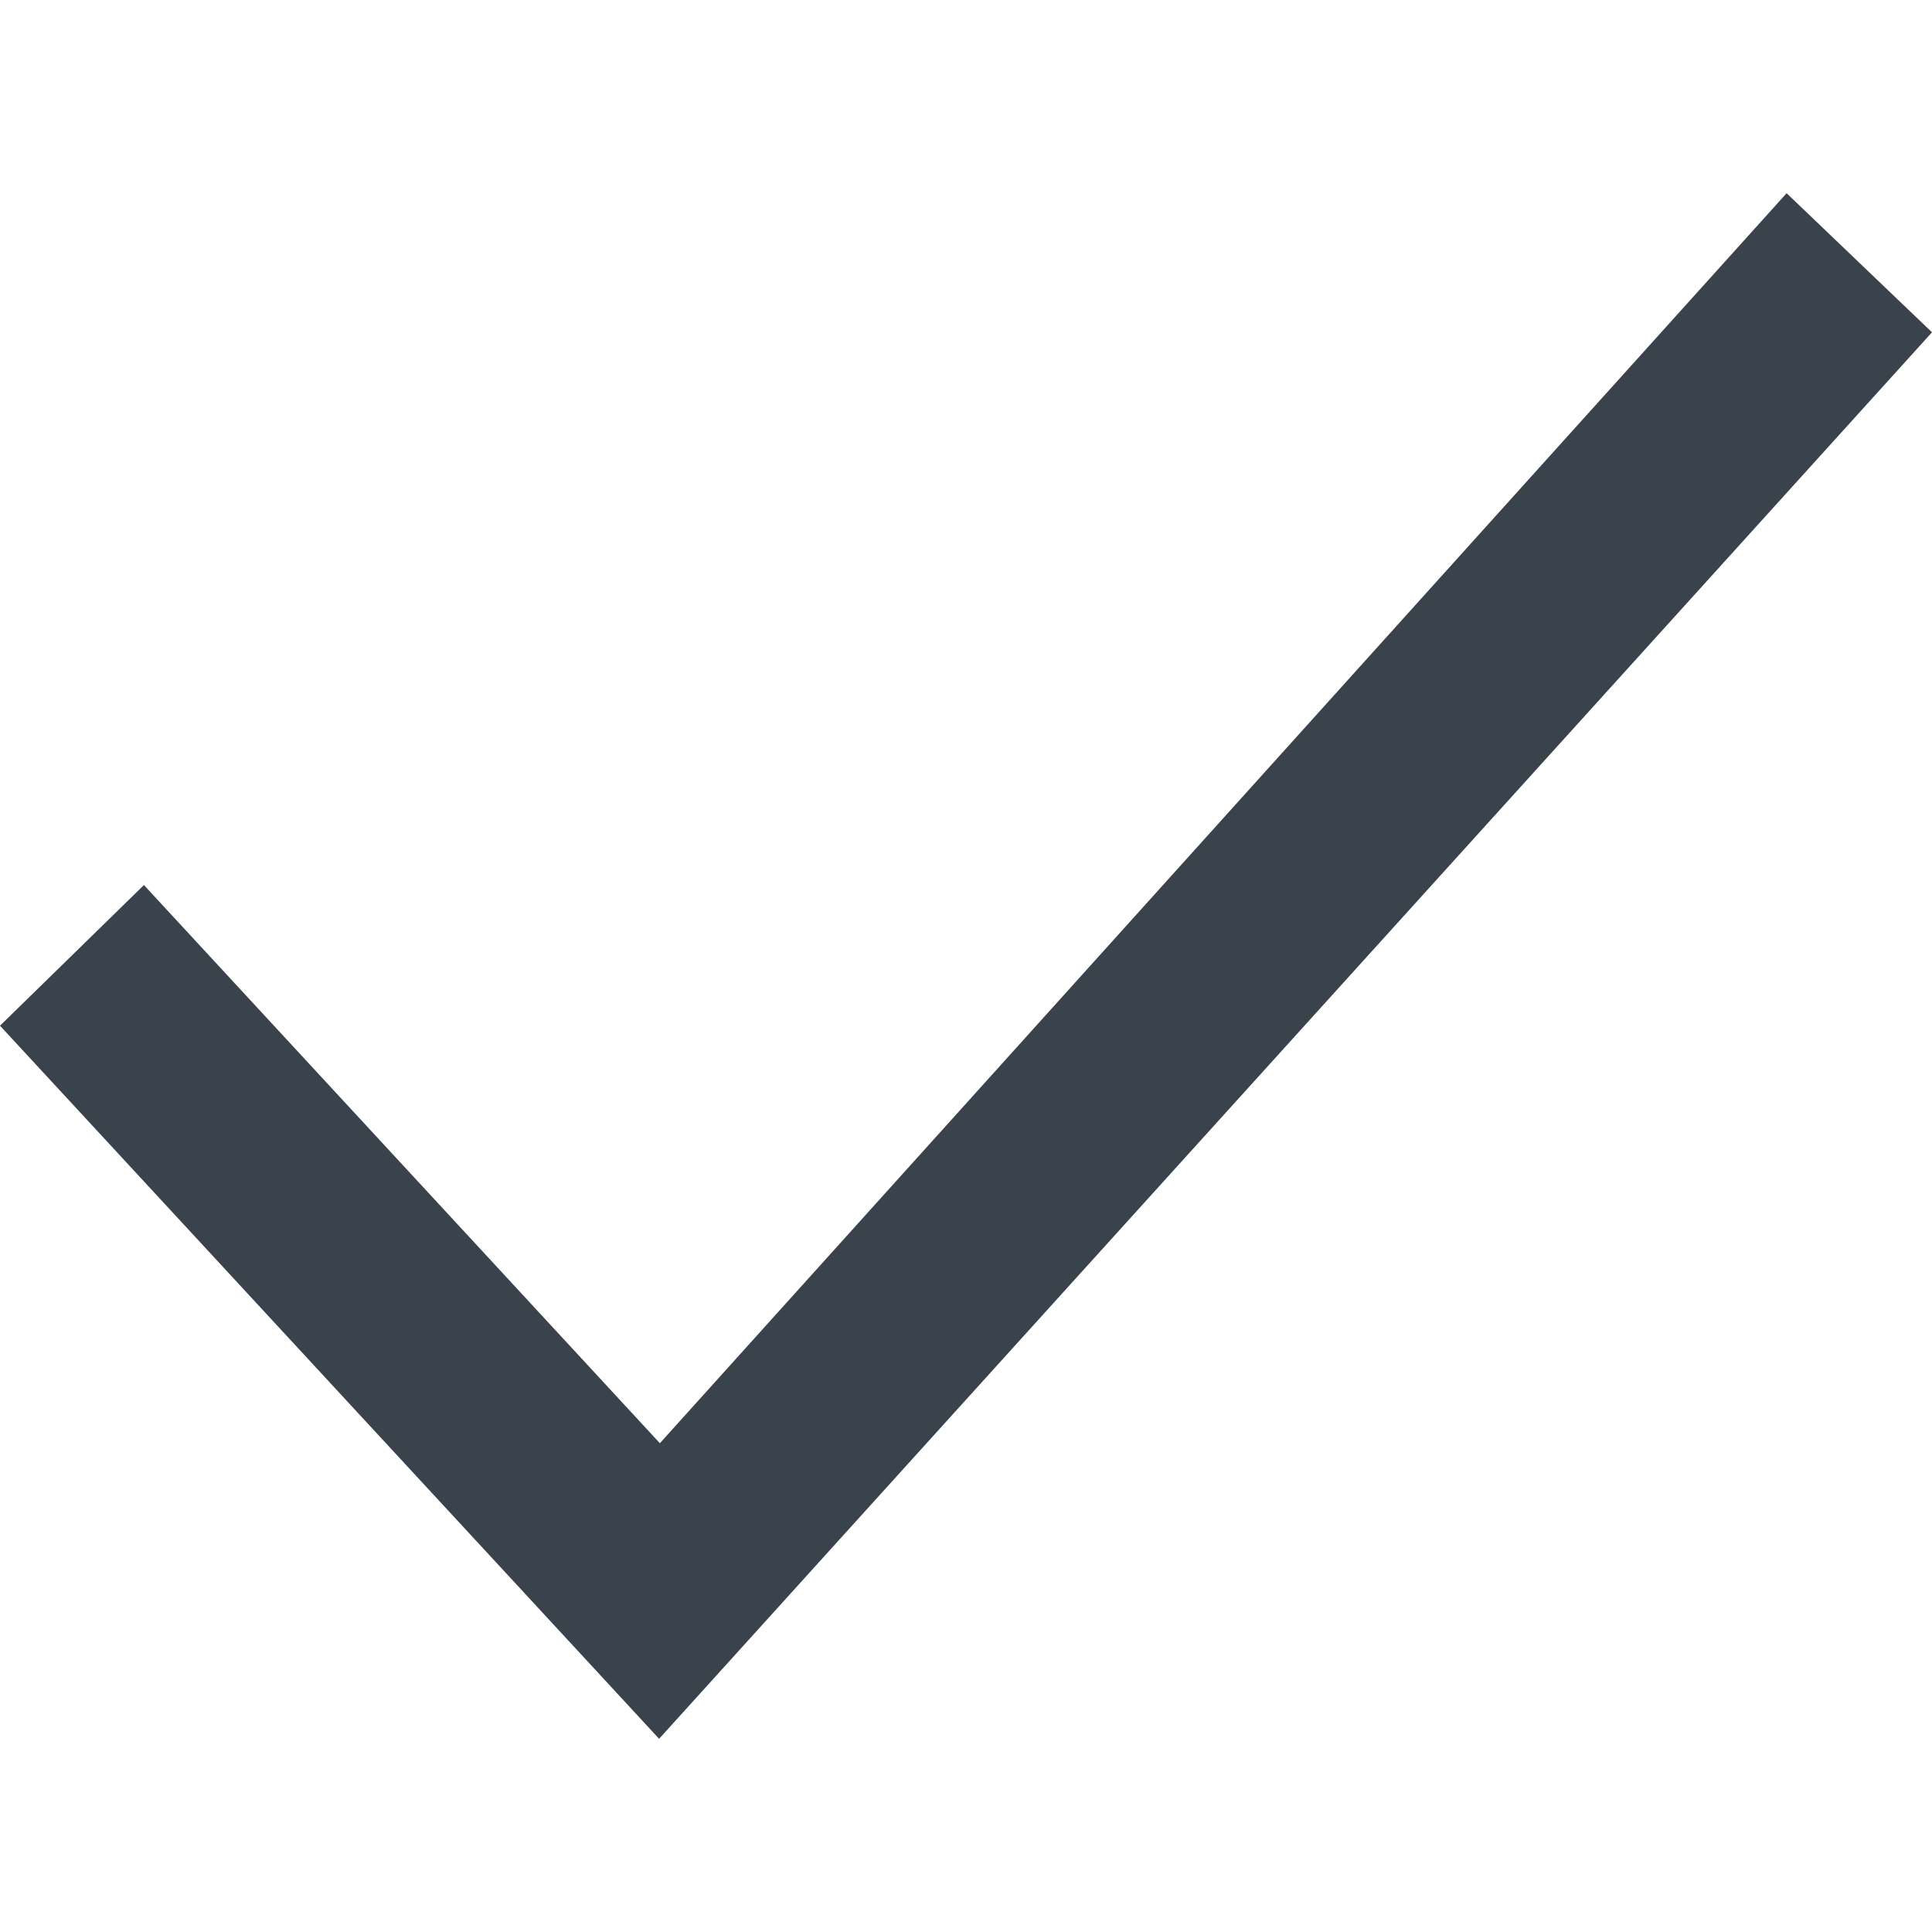
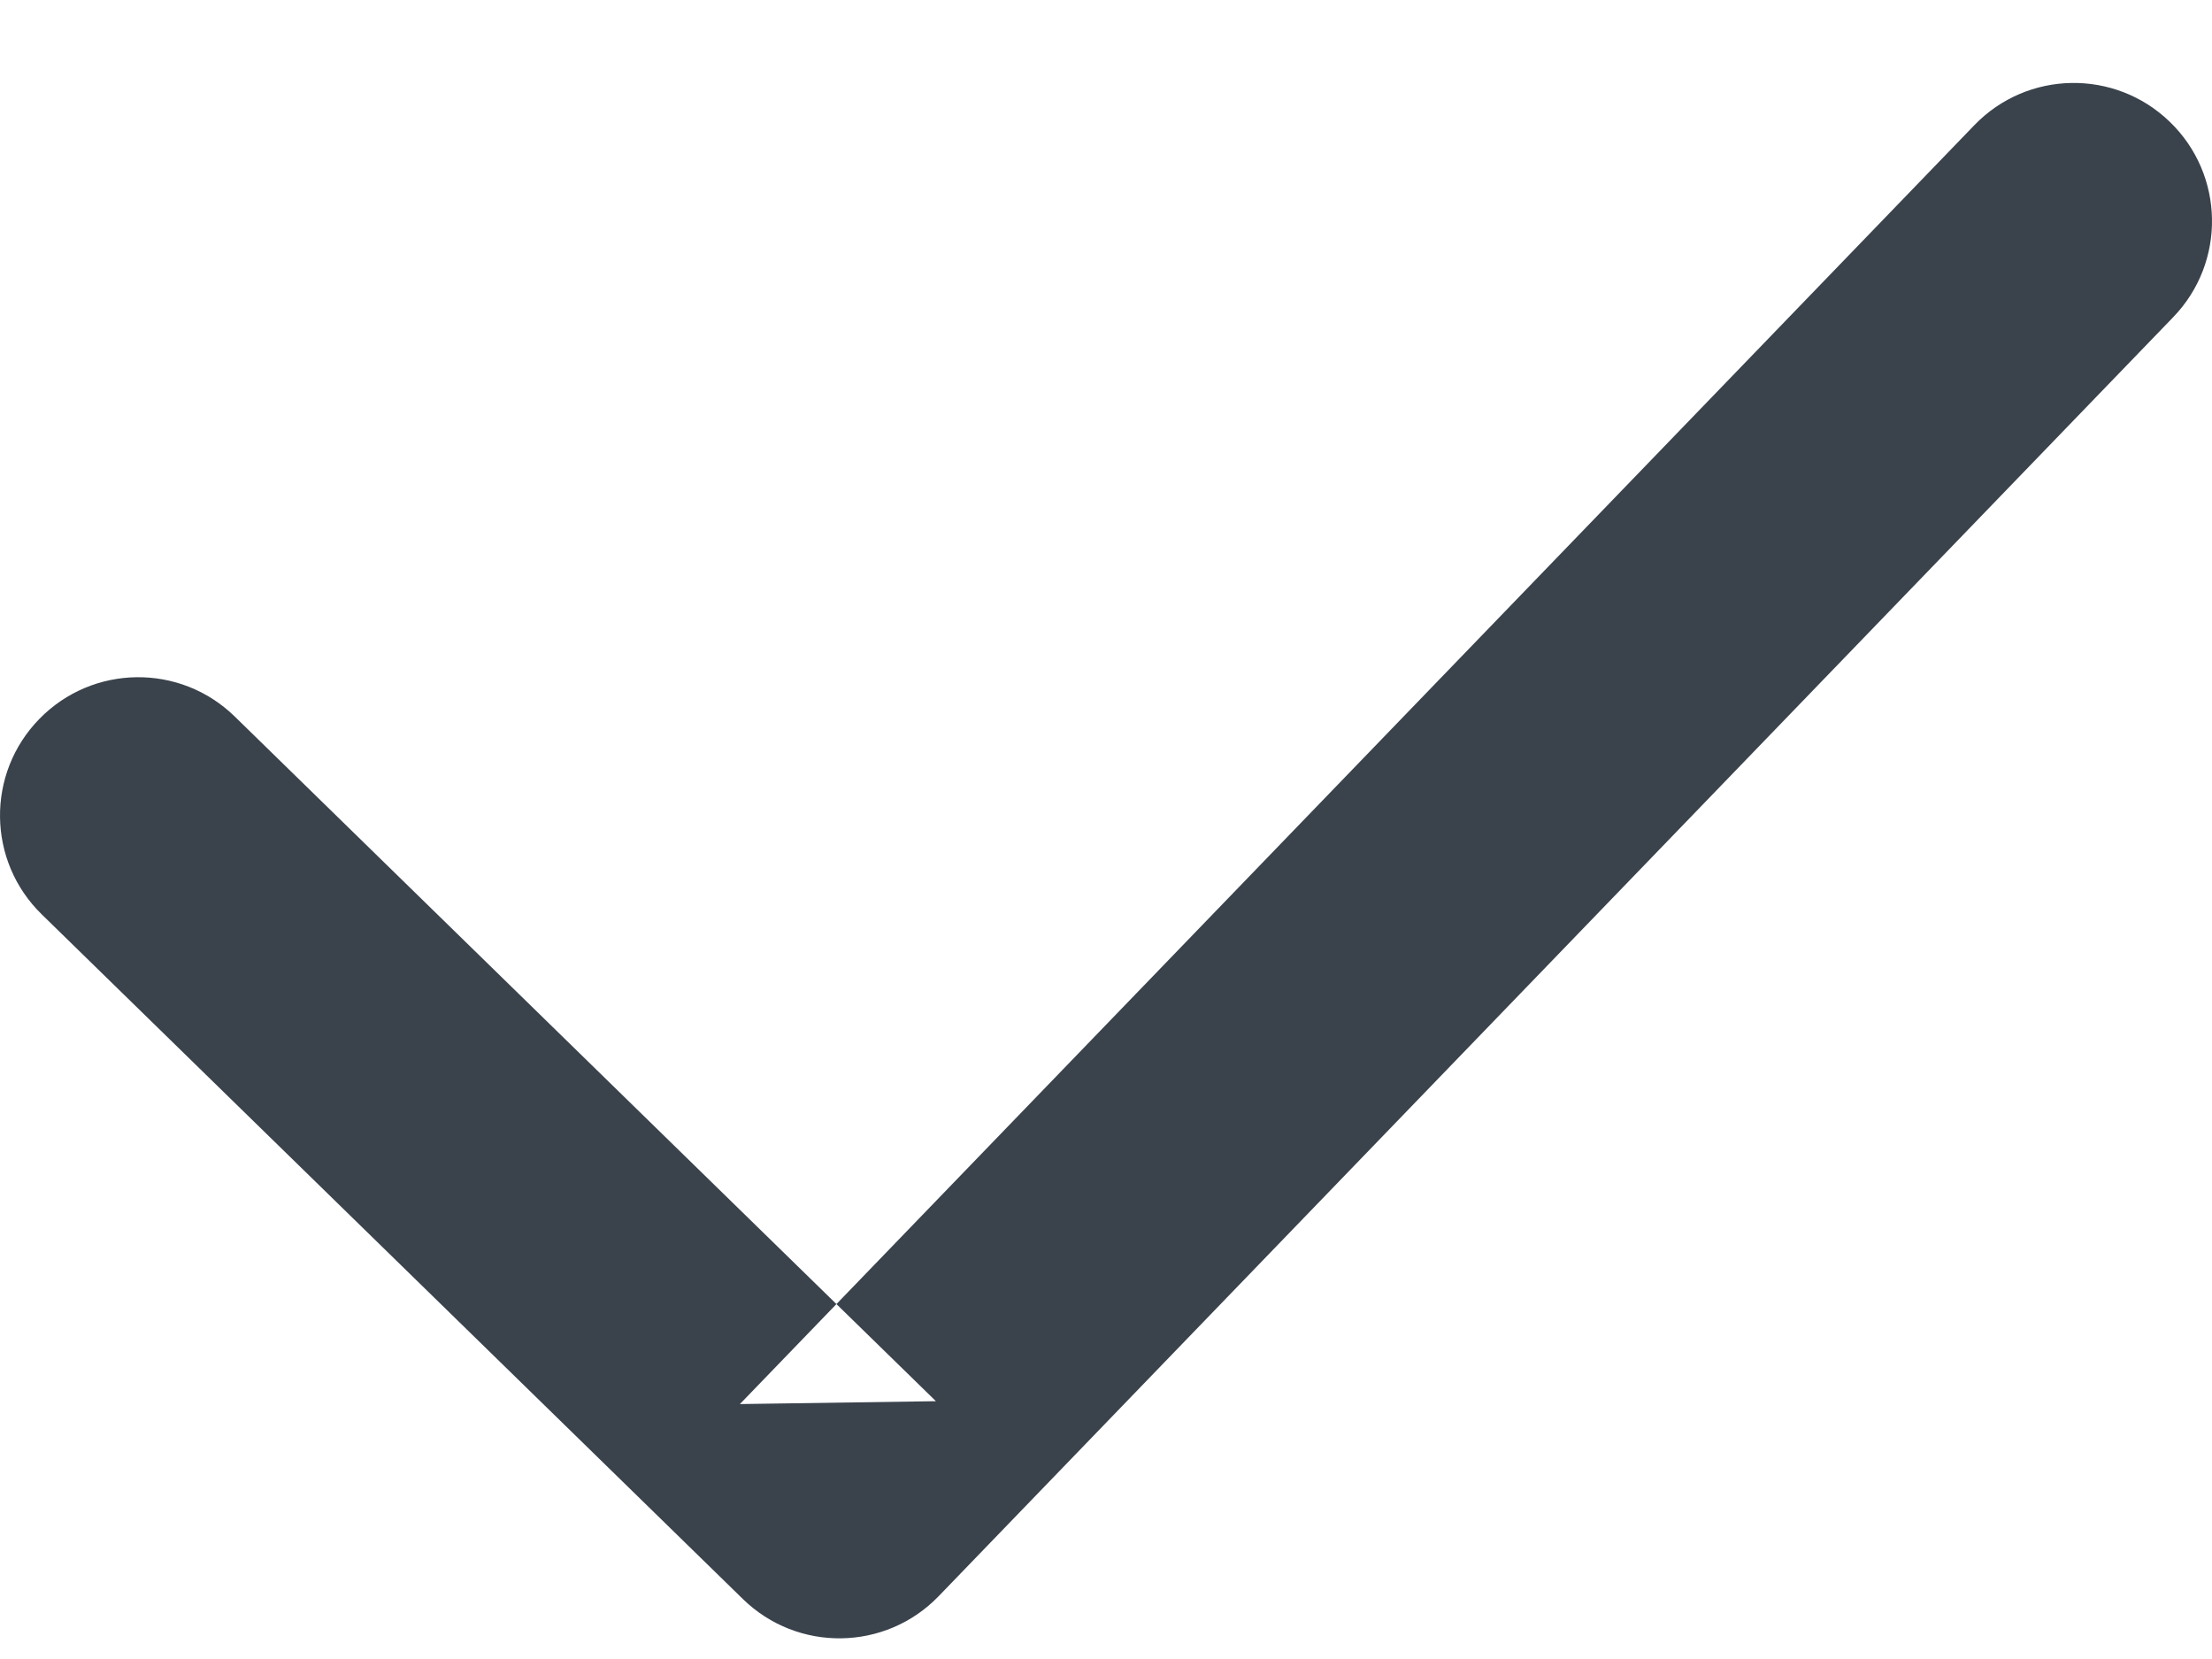
- <svg xmlns="http://www.w3.org/2000/svg" width="20px" height="20px" viewBox="0 0 20 20" version="1.1">
+ <svg xmlns="http://www.w3.org/2000/svg" width="20px" height="15px" viewBox="0 0 20 15" version="1.1">
  <defs />
  <g id="Page-1" stroke="none" stroke-width="1" fill="none" fill-rule="evenodd">
-     <g id="checkmark" transform="translate(-6, -6)" fill="#3A434C">
-       <g transform="translate(6, 8)" id="Page-1">
-         <g>
-           <g id="checkmark">
-             <path d="M6.07,15.185 L6.823,16 L7.568,15.177 L20,1.44 L18.495,0 L6.831,12.94 L1.49,7.162 L0,8.618 L6.07,15.185 L6.07,15.185 Z" id="Shape" />
-           </g>
-         </g>
-       </g>
+     <g id="checkmark" transform="translate(-6, -8)" fill="#3A434C">
+       <path d="M6.377,16.267 L12.716,22.457 C13.212,22.942 14.007,22.93 14.488,22.431 L25.649,10.868 C26.129,10.371 26.115,9.58 25.618,9.101 C25.121,8.621 24.33,8.635 23.851,9.132 L12.69,20.695 L14.462,20.669 L8.123,14.479 C7.629,13.996 6.838,14.006 6.356,14.5 C5.873,14.994 5.883,15.785 6.377,16.267 L6.377,16.267 Z" />
    </g>
  </g>
</svg>
